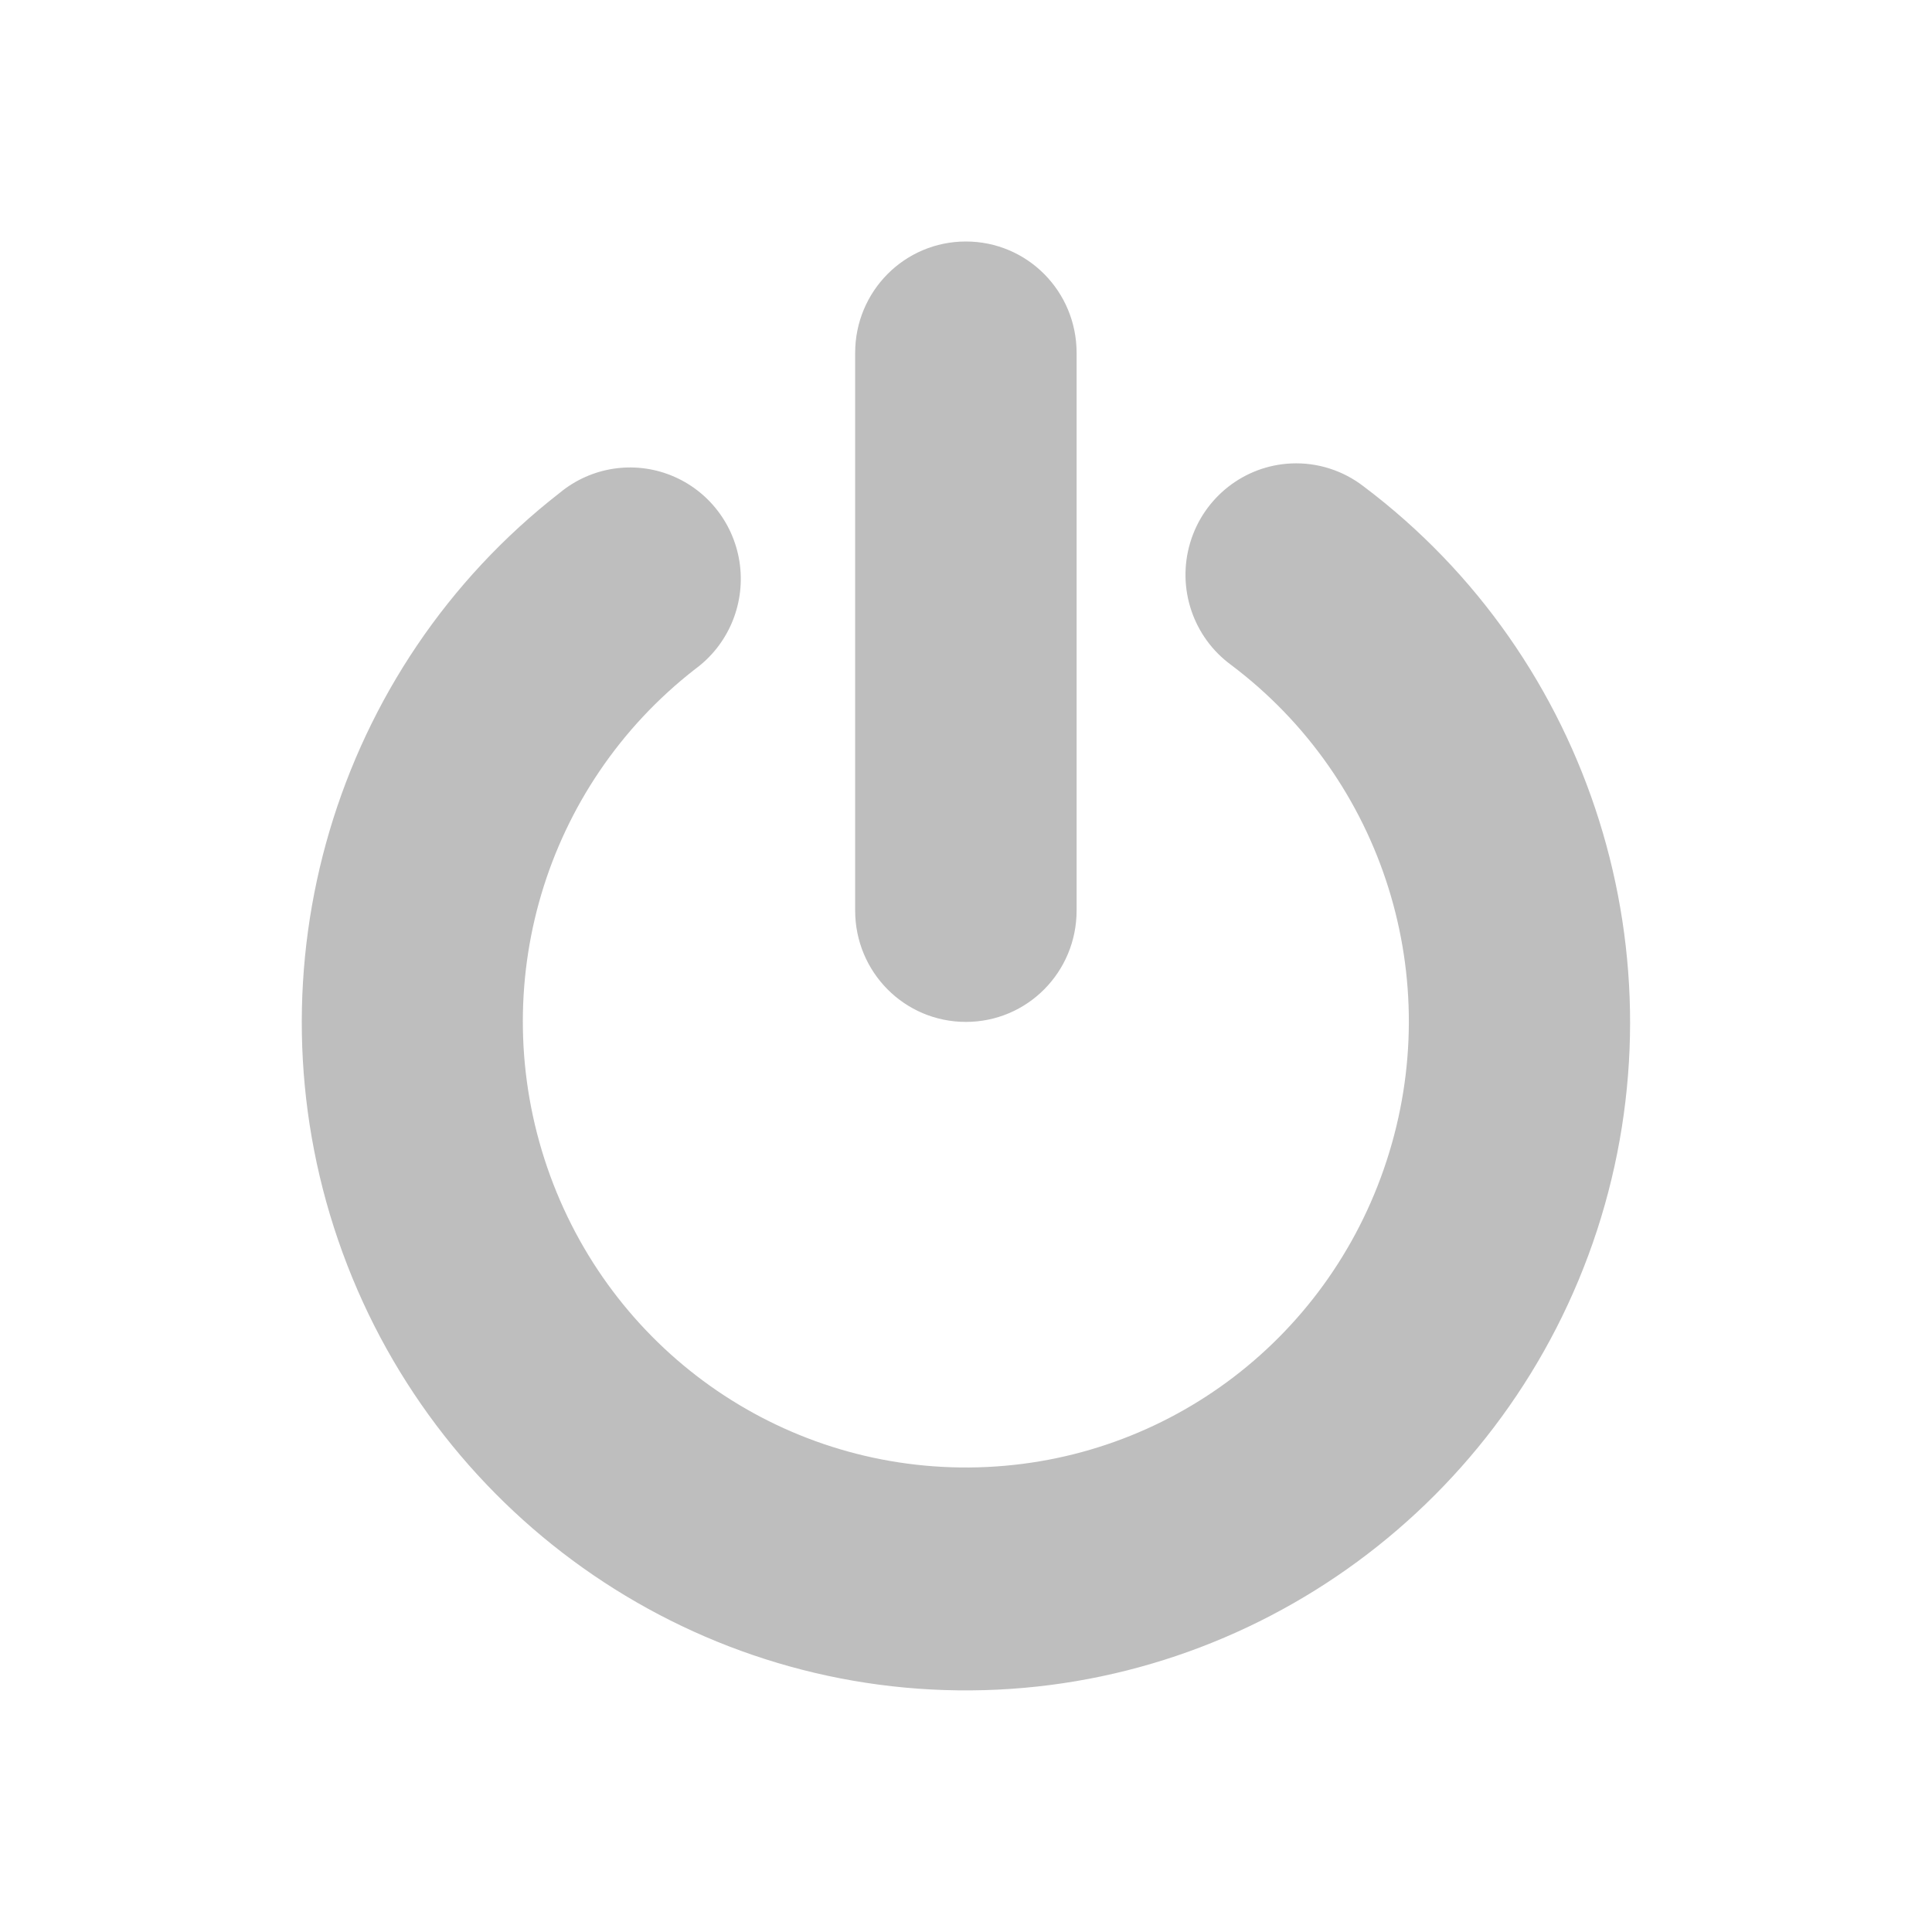
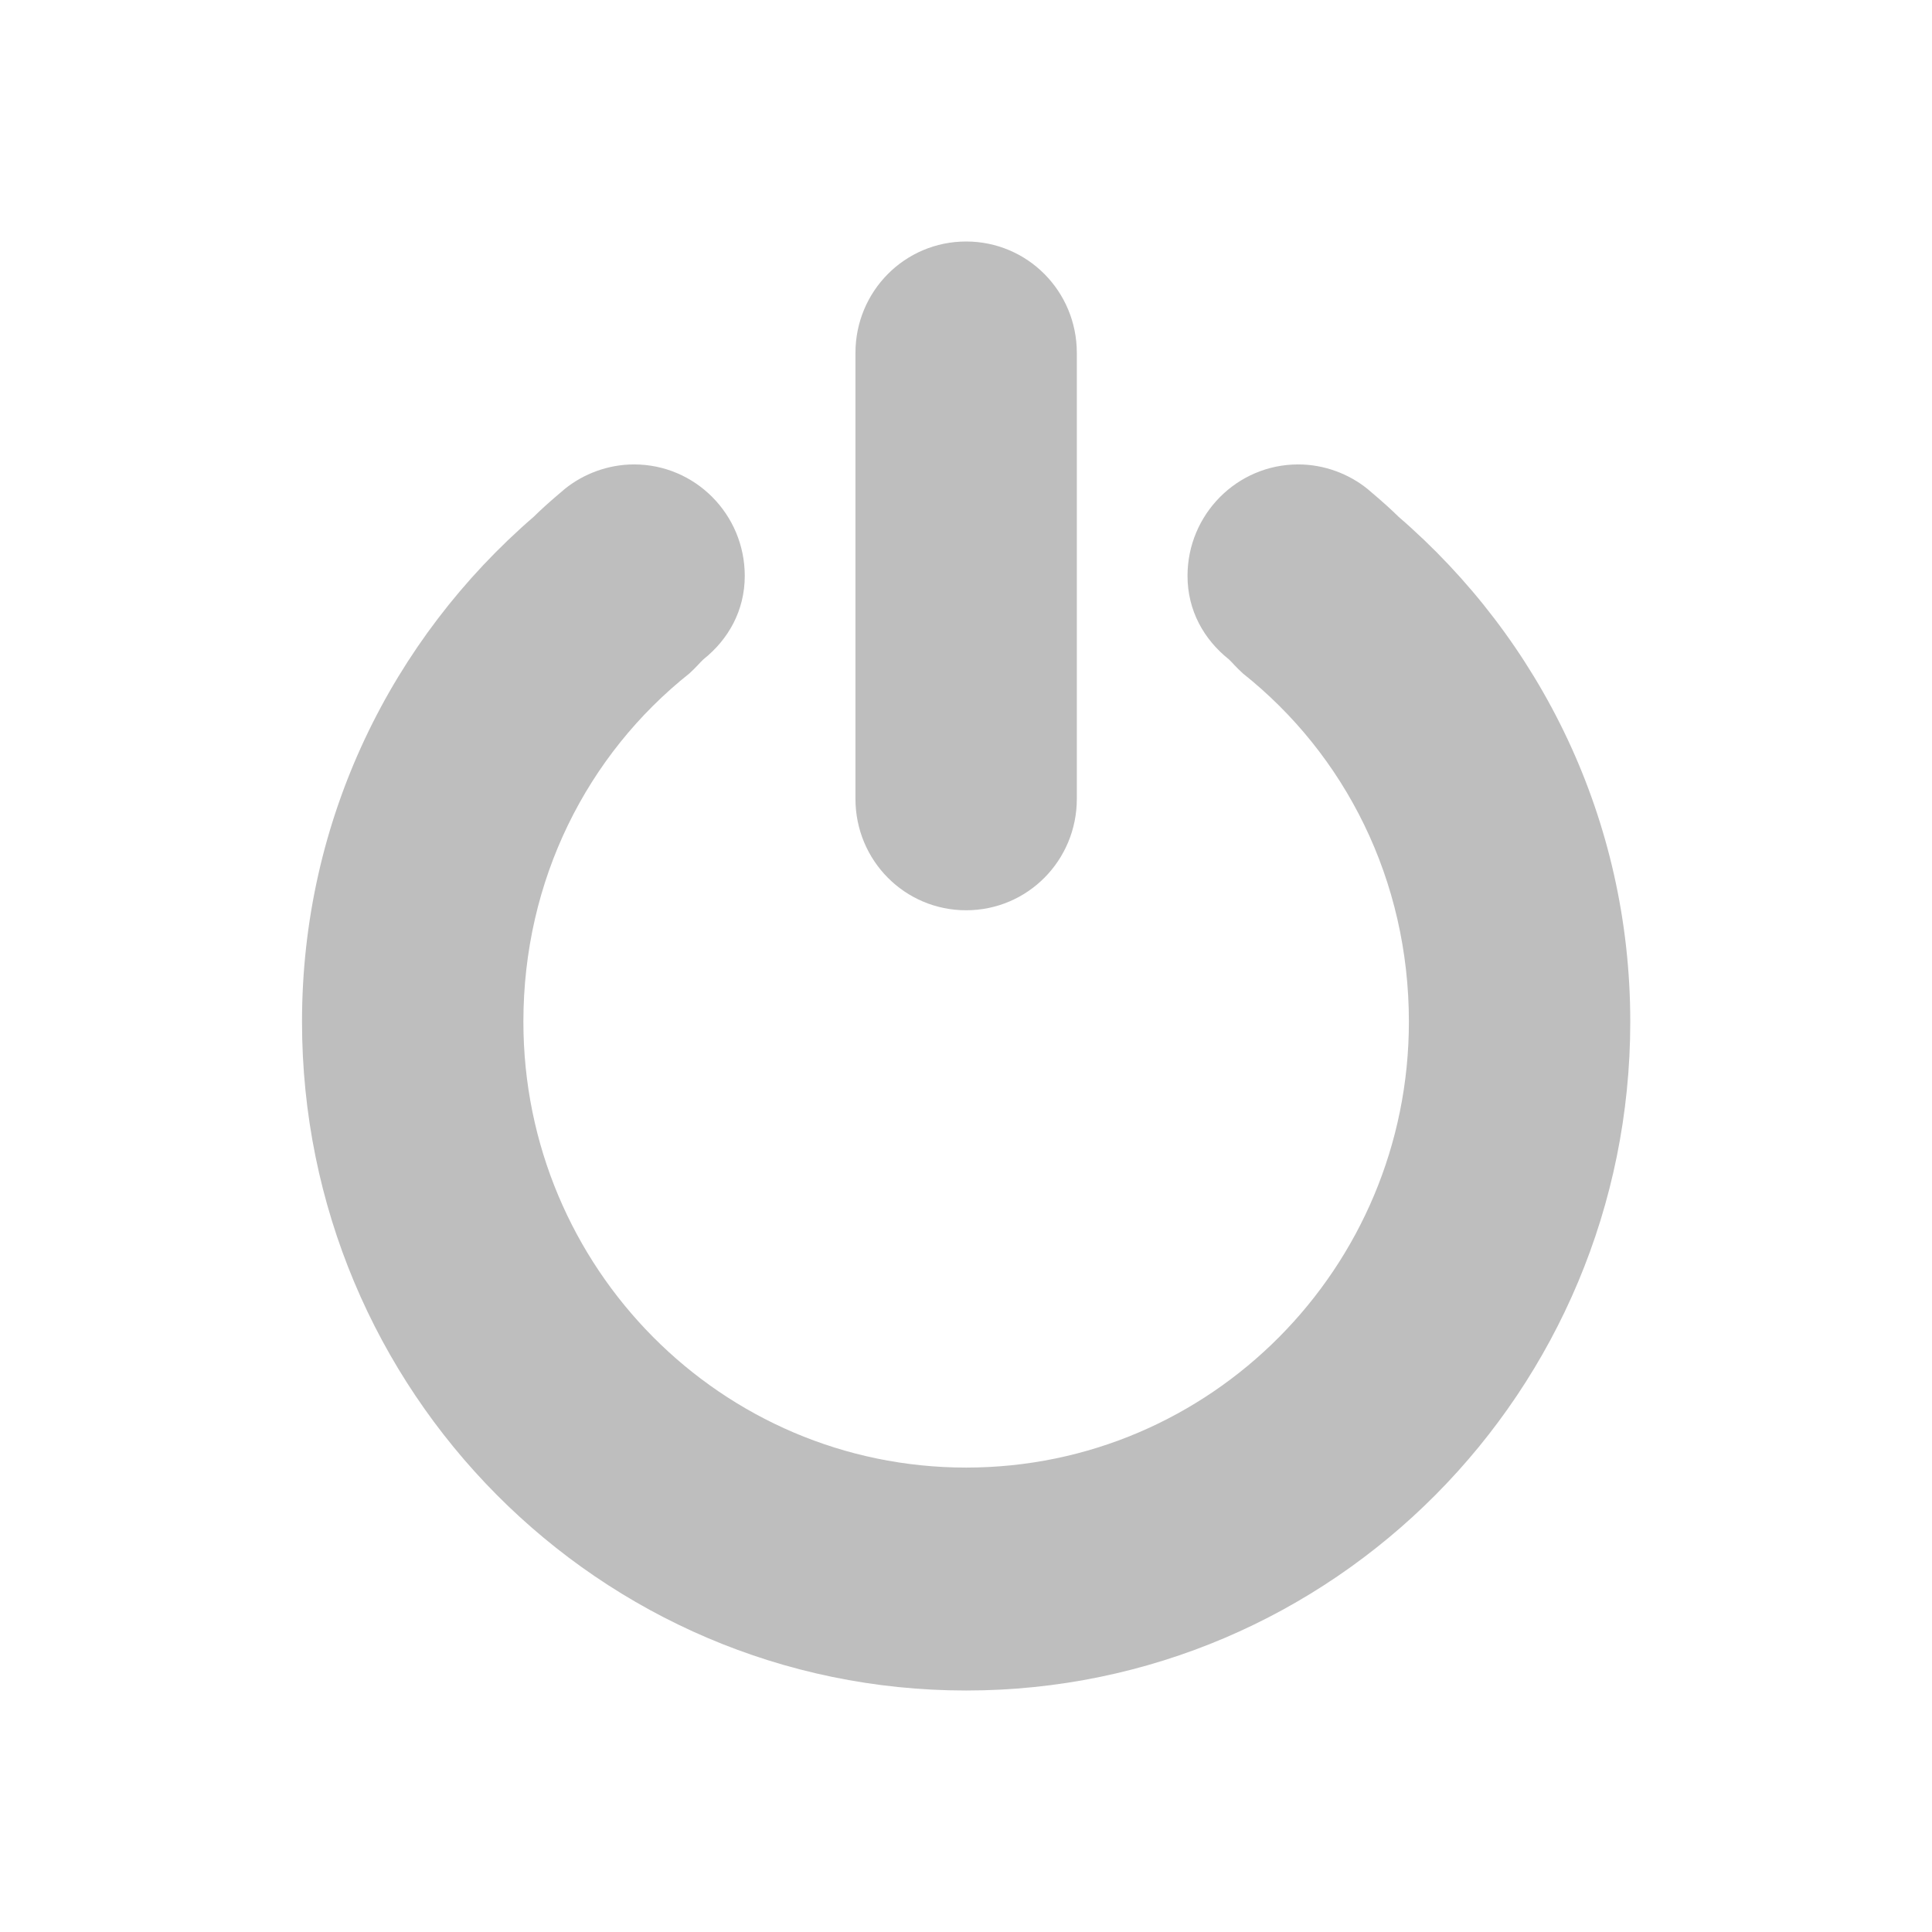
<svg xmlns="http://www.w3.org/2000/svg" version="1.1" viewBox="0 0 16 16">
-   <path d="m7.999 2c-0.508 0-0.917 0.412-0.917 0.923v4.617c0 0.511 0.409 0.923 0.917 0.923 0.508 0 0.917-0.412 0.917-0.923v-4.617c0-0.511-0.409-0.923-0.917-0.923zm2.695 1.838a0.917 0.923 0 0 0-0.498 1.669c1.263 0.951 1.78 2.599 1.287 4.107-0.492 1.509-1.878 2.527-3.456 2.539-1.577 0.012-2.98-0.985-3.495-2.485-0.515-1.501-0.024-3.156 1.225-4.127a0.917 0.923 0 1 0-1.121-1.46c-1.866 1.451-2.606 3.948-1.835 6.191 0.77 2.243 2.884 3.746 5.241 3.727 2.357-0.018 4.448-1.556 5.184-3.81 0.735-2.255-0.044-4.739-1.932-6.16a0.917 0.923 0 0 0-0.6-0.191z" fill="#bebebe" />
+   <path transform="matrix(.91667 0 0 .92308 -308.25 -21.077)" d="m345 25c-.554 0-1 .446-1 1v4c0 .554.446 1 1 1s1-.446 1-1v-4c0-.554-.446-1-1-1zm-3 2c-.234 0-.456.084-.625.219-.163.137-.215.186-.281.25-1.279 1.097-2.094 2.712-2.094 4.531 0 3.314 2.686 6 6 6s6-2.686 6-6c0-1.819-.815-3.435-2.094-4.531-.066-.064-.118-.113-.281-.25-.169-.135-.391-.219-.625-.219-.552 0-1 .448-1 1 0 .311.148.571.375.75.04.038.053.059.125.125.924.729 1.5 1.853 1.5 3.125 0 2.209-1.791 4-4 4s-4-1.791-4-4c0-1.272.576-2.396 1.5-3.125.072-.066.085-.087.125-.125.227-.179.375-.439.375-.75 0-.552-.448-1-1-1z" fill="#bebebe" />
</svg>
